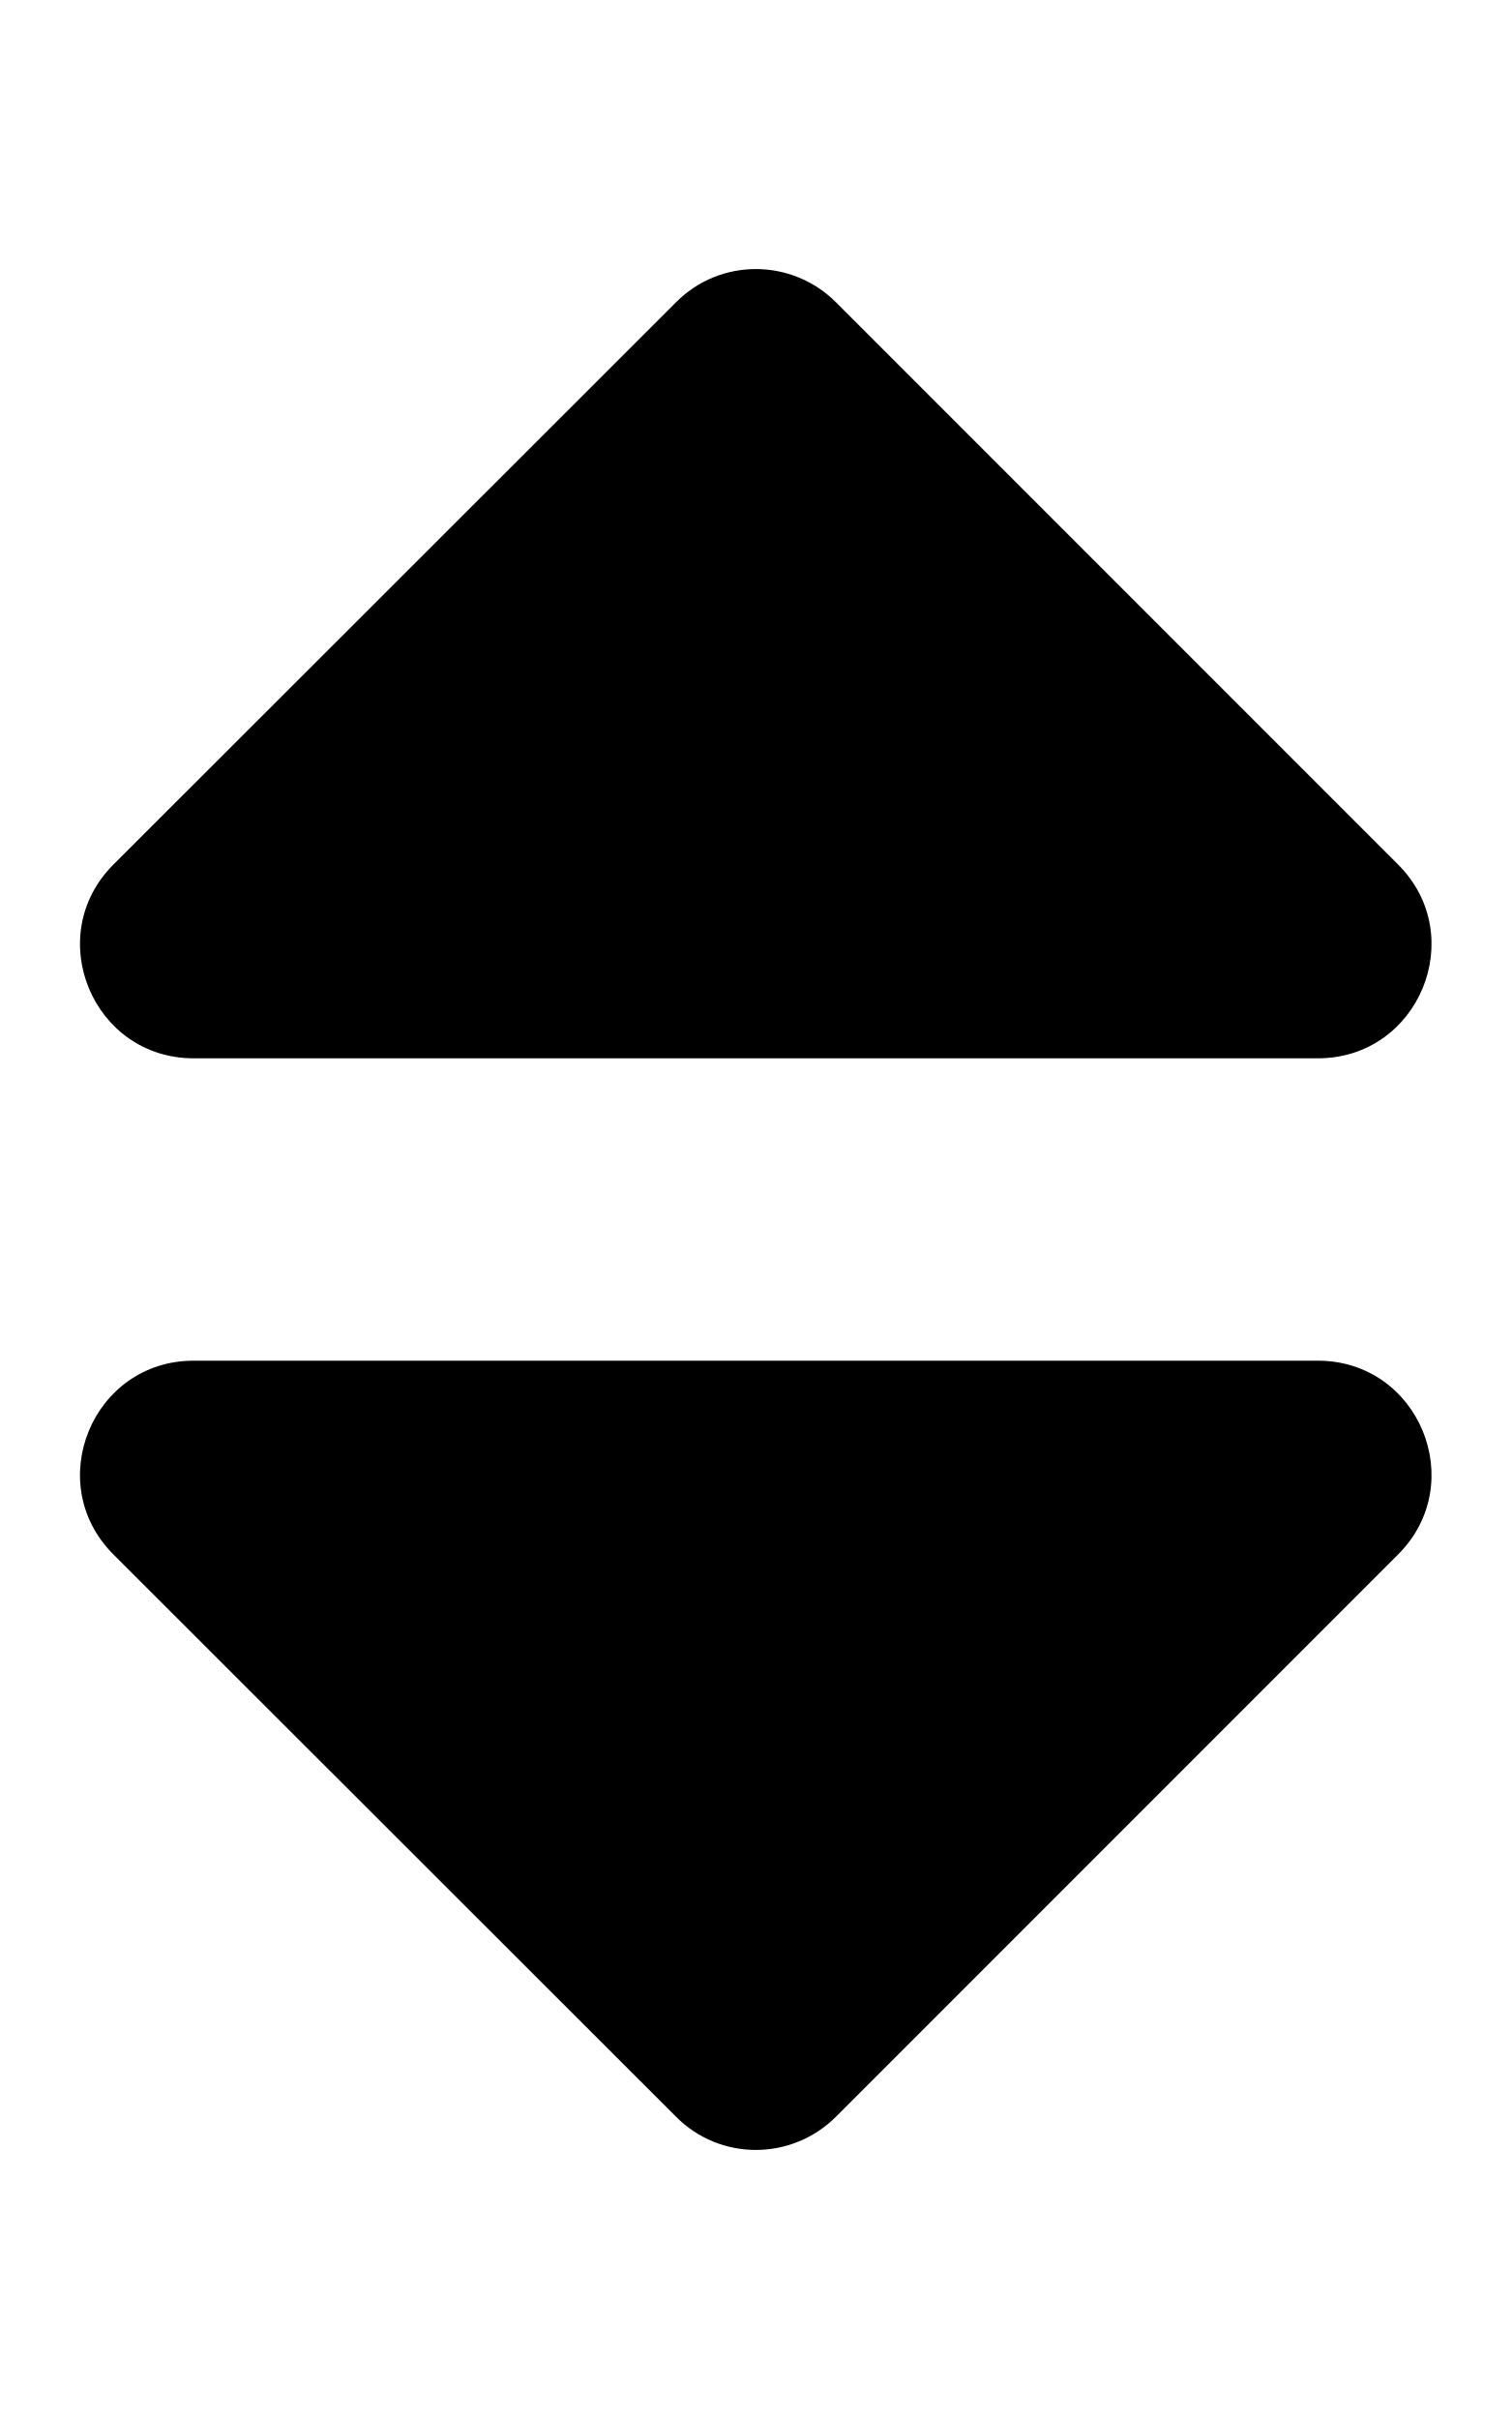
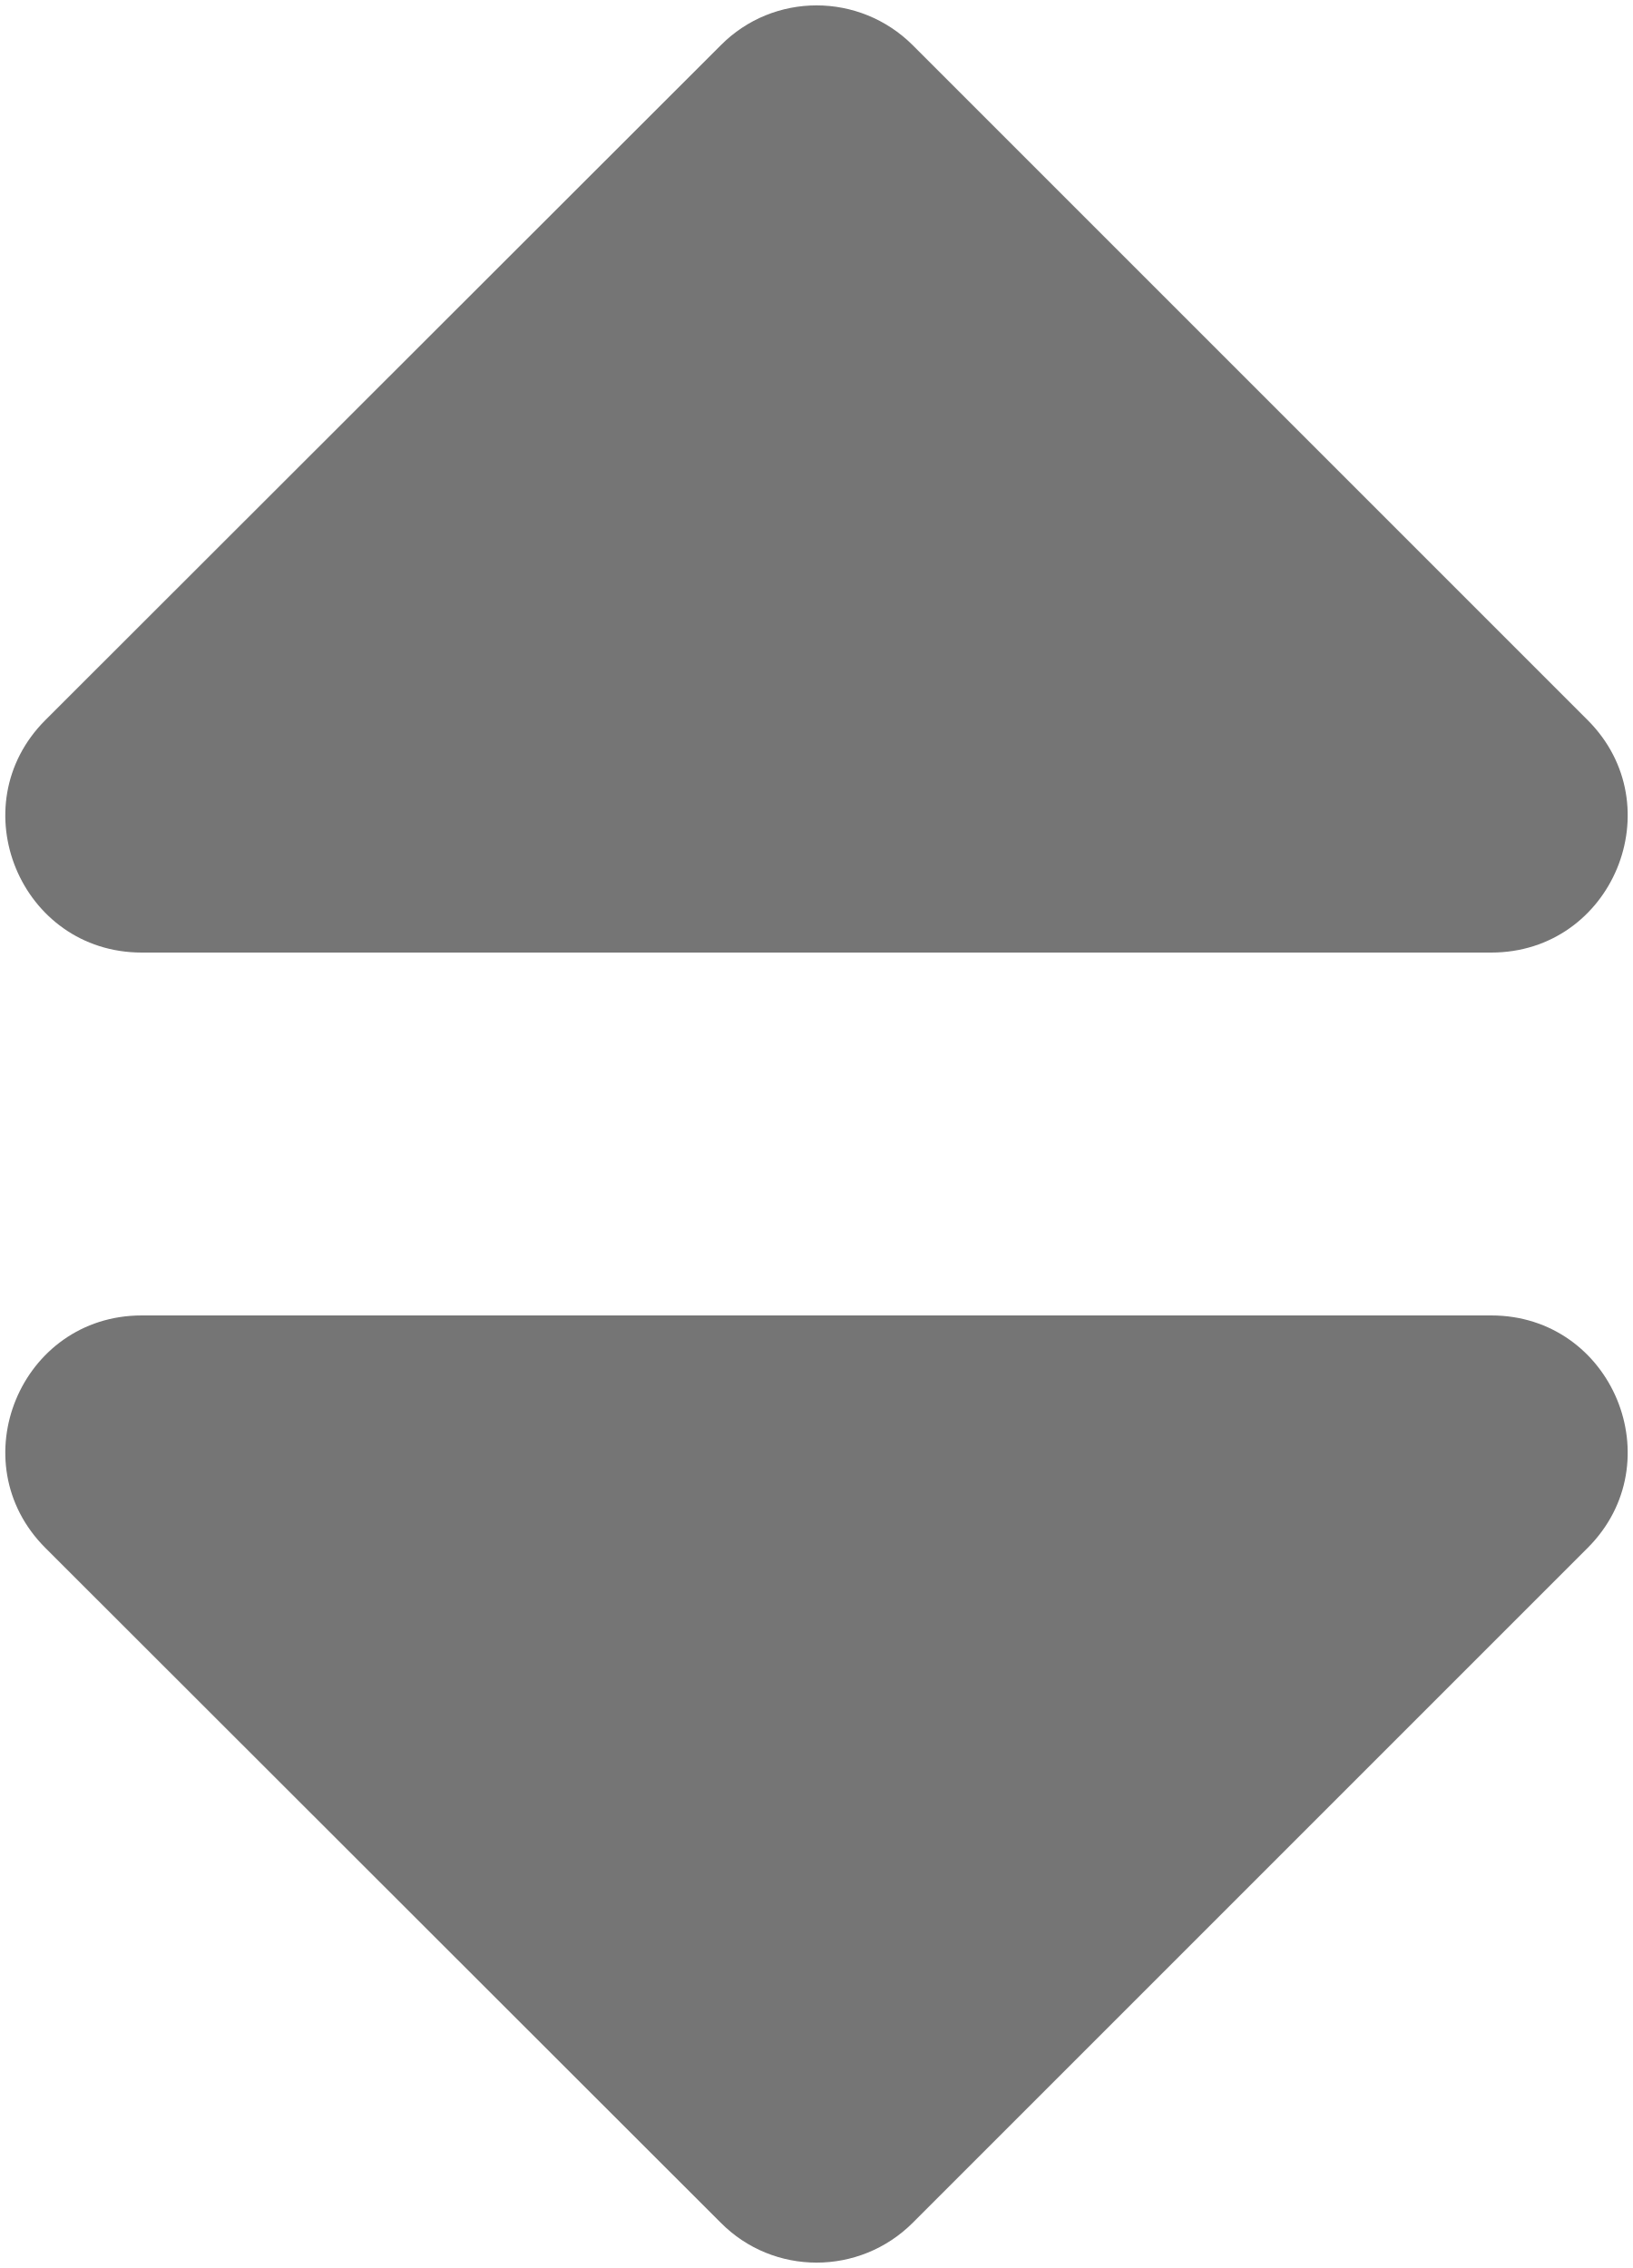
- <svg xmlns="http://www.w3.org/2000/svg" aria-hidden="true" focusable="false" data-prefix="fas" data-icon="sort" class="svg-inline--fa fa-sort fa-w-10" role="img" viewBox="0 0 320 512">
-   <path fill="currentColor" d="M41 288h238c21.4 0 32.1 25.9 17 41L177 448c-9.4 9.4-24.6 9.4-33.9 0L24 329c-15.1-15.1-4.4-41 17-41zm255-105L177 64c-9.4-9.4-24.6-9.4-33.9 0L24 183c-15.1 15.1-4.4 41 17 41h238c21.4 0 32.1-25.9 17-41z" />
+ <svg xmlns="http://www.w3.org/2000/svg" width="288" height="400" viewBox="0 0 288 400" fill="none">
+   <path d="M25 232H263C284.4 232 295.1 257.9 280 273L161 392C151.6 401.4 136.4 401.4 127.1 392L8 273C-7.1 257.9 3.6 232 25 232ZM280 127L161 8C151.6 -1.4 136.4 -1.4 127.1 8L8 127C-7.1 142.1 3.6 168 25 168H263C284.4 168 295.1 142.1 280 127Z" fill="#757575" />
</svg>
